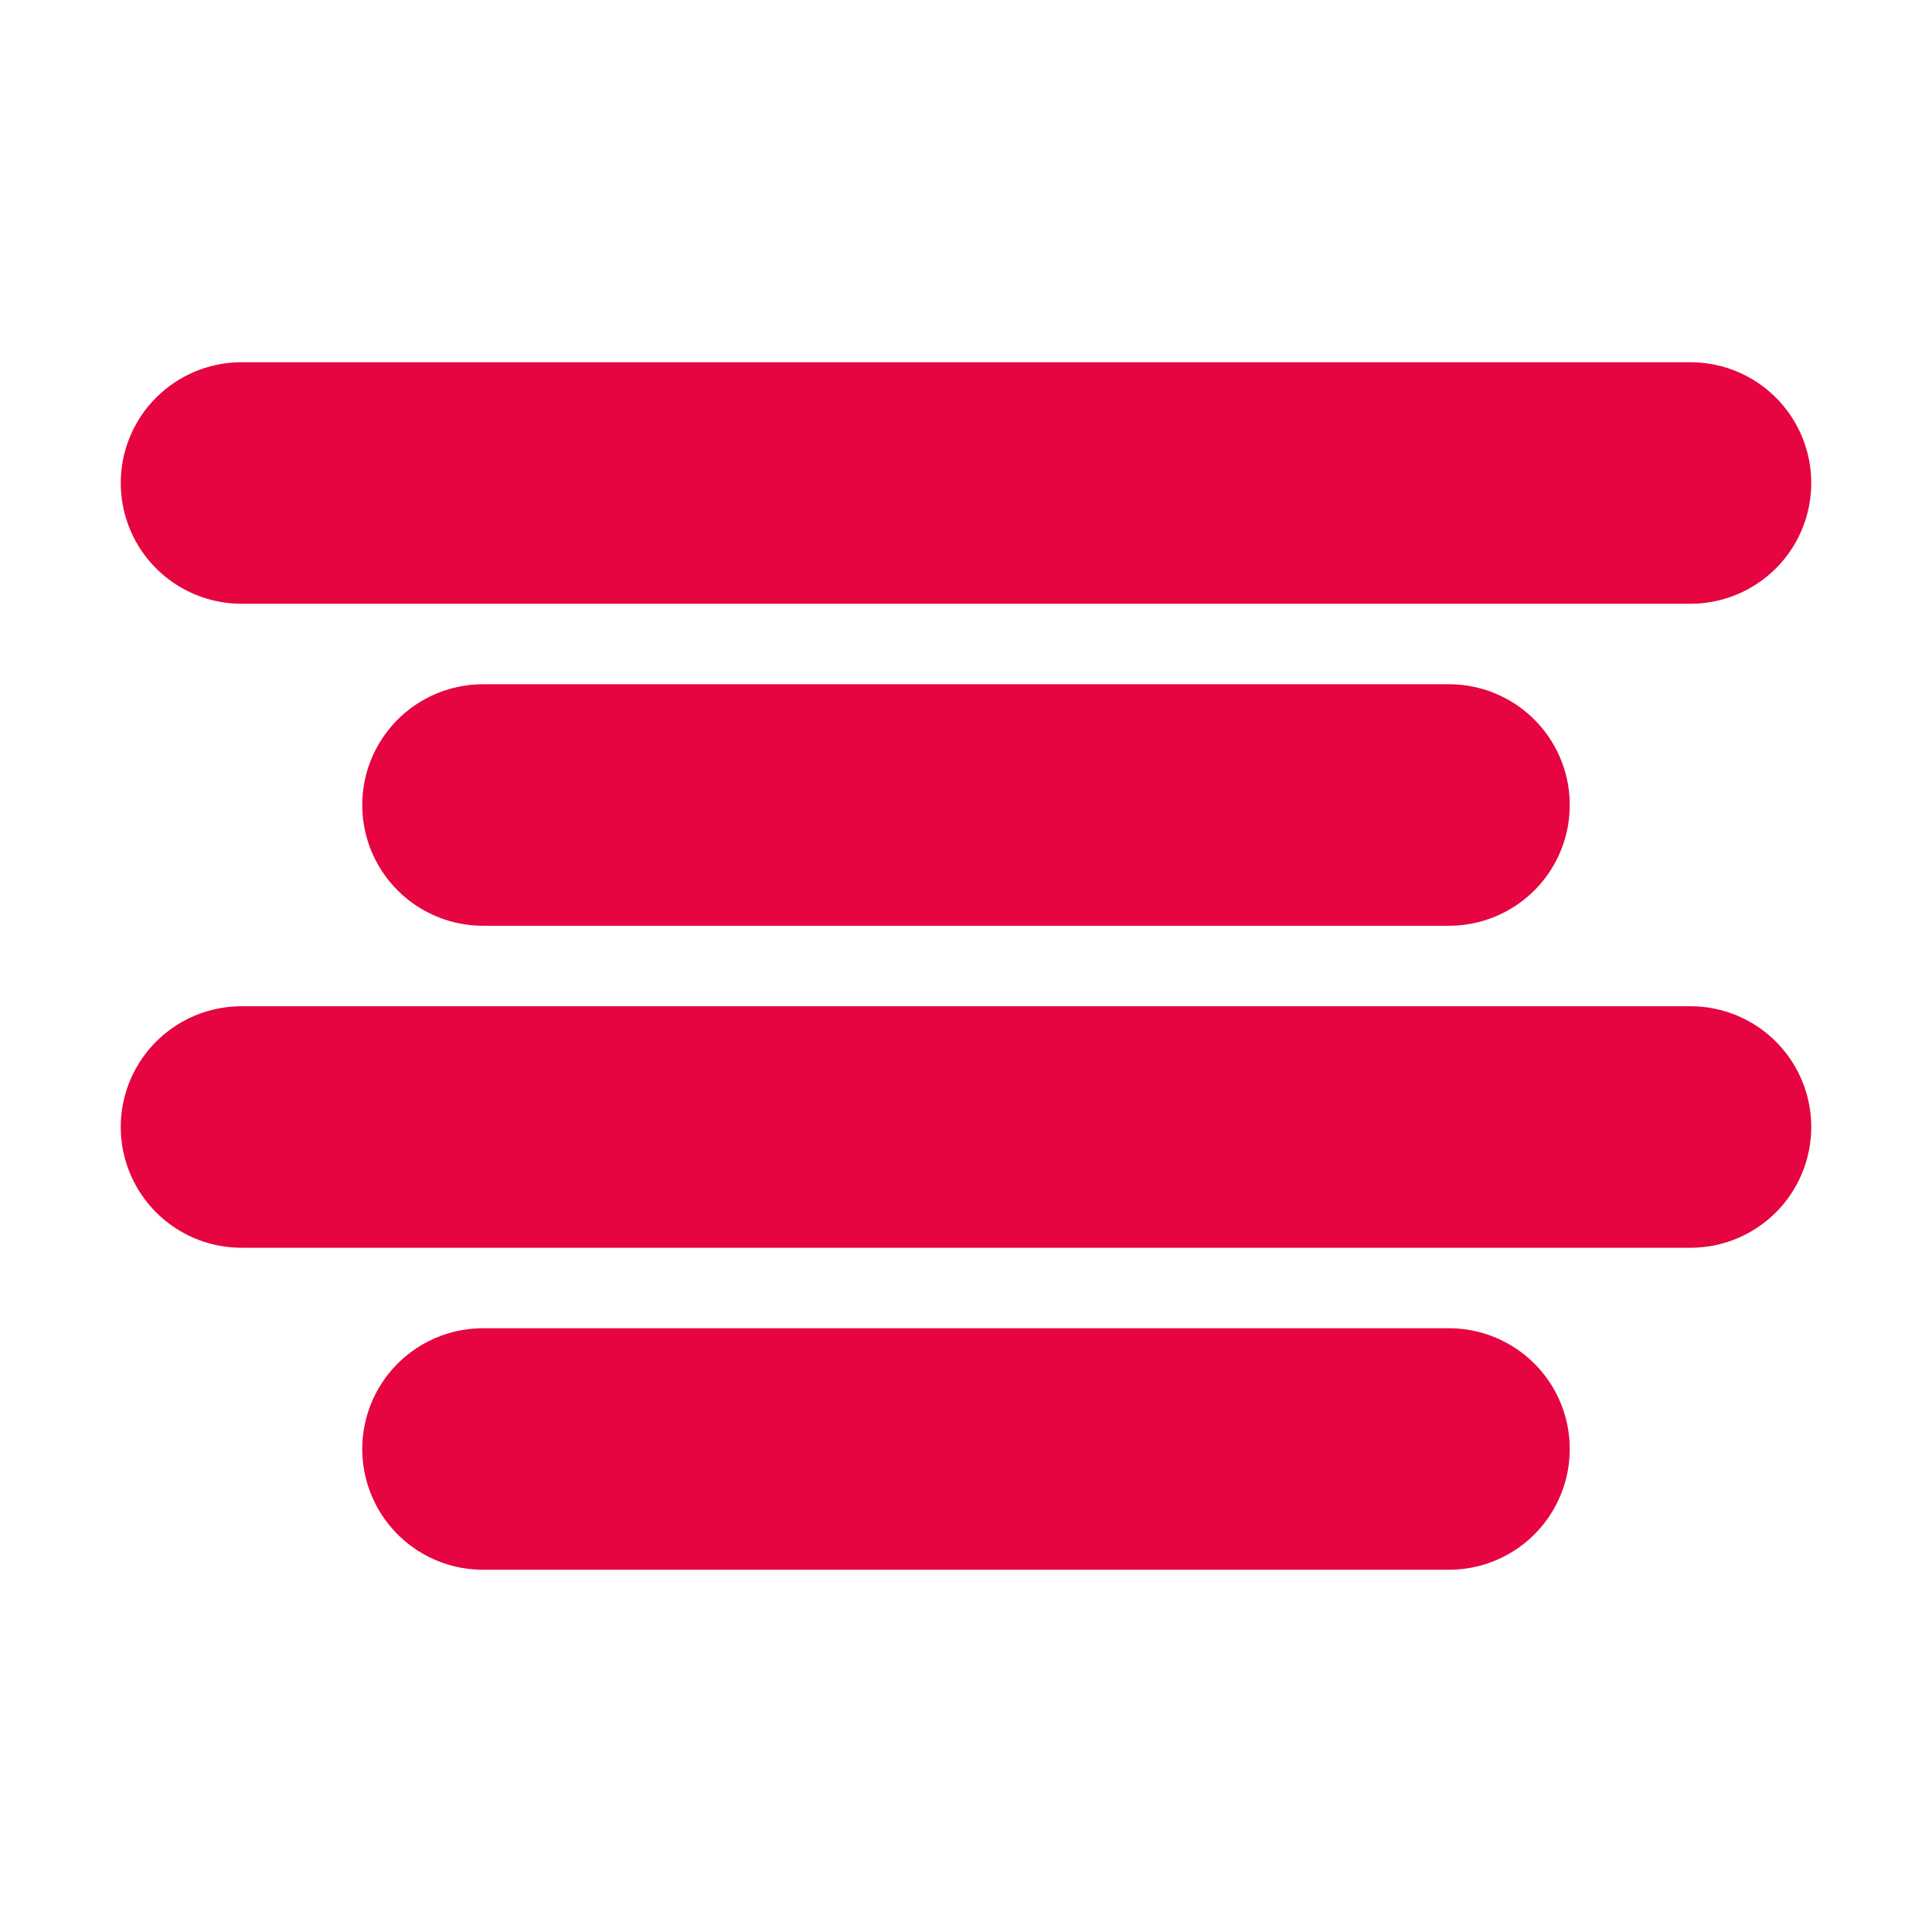
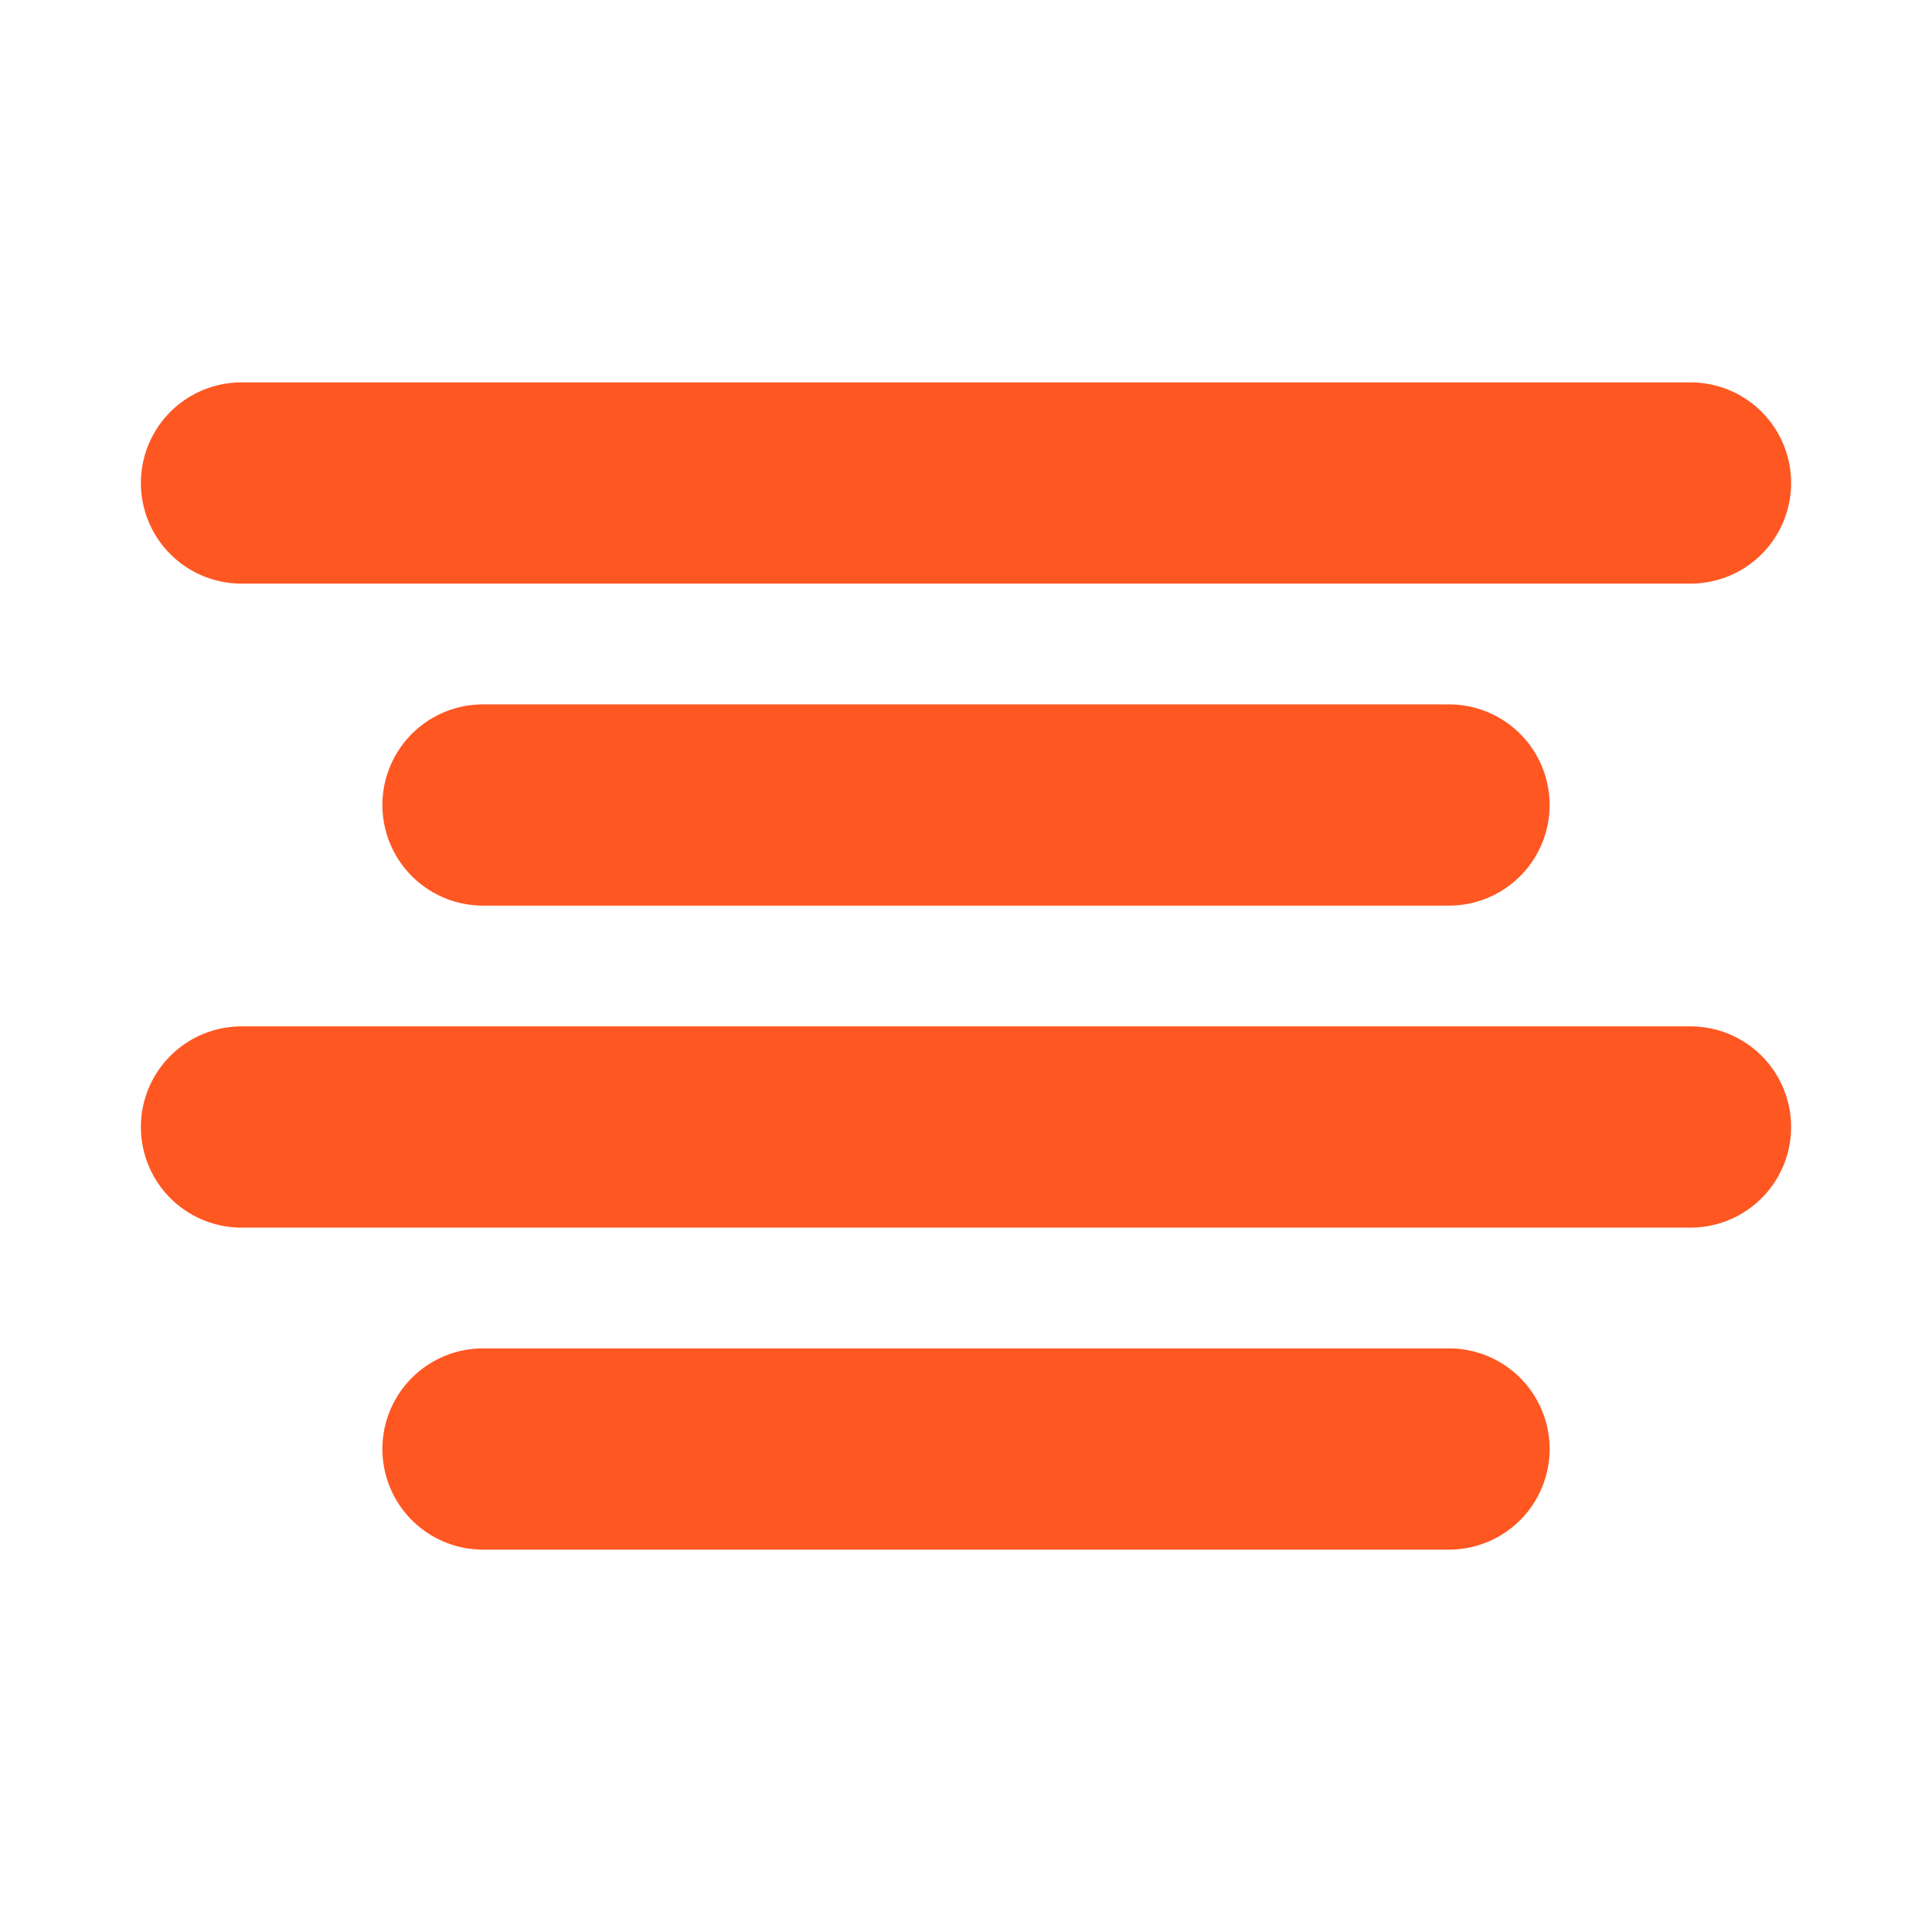
- <svg xmlns="http://www.w3.org/2000/svg" width="32" height="32" viewBox="0 0 24 24" fill="none" stroke="#e60540" stroke-width="3" stroke-linecap="round" stroke-linejoin="round" class="feather feather-align-center">
+ <svg xmlns="http://www.w3.org/2000/svg" width="64" height="64" viewBox="0 0 24 24" fill="none" stroke="#FF5722" stroke-width="2.5" stroke-linecap="round" stroke-linejoin="round" class="feather feather-align-center">
  <line x1="18" y1="10" x2="6" y2="10" />
  <line x1="21" y1="6" x2="3" y2="6" />
  <line x1="21" y1="14" x2="3" y2="14" />
  <line x1="18" y1="18" x2="6" y2="18" />
</svg>
